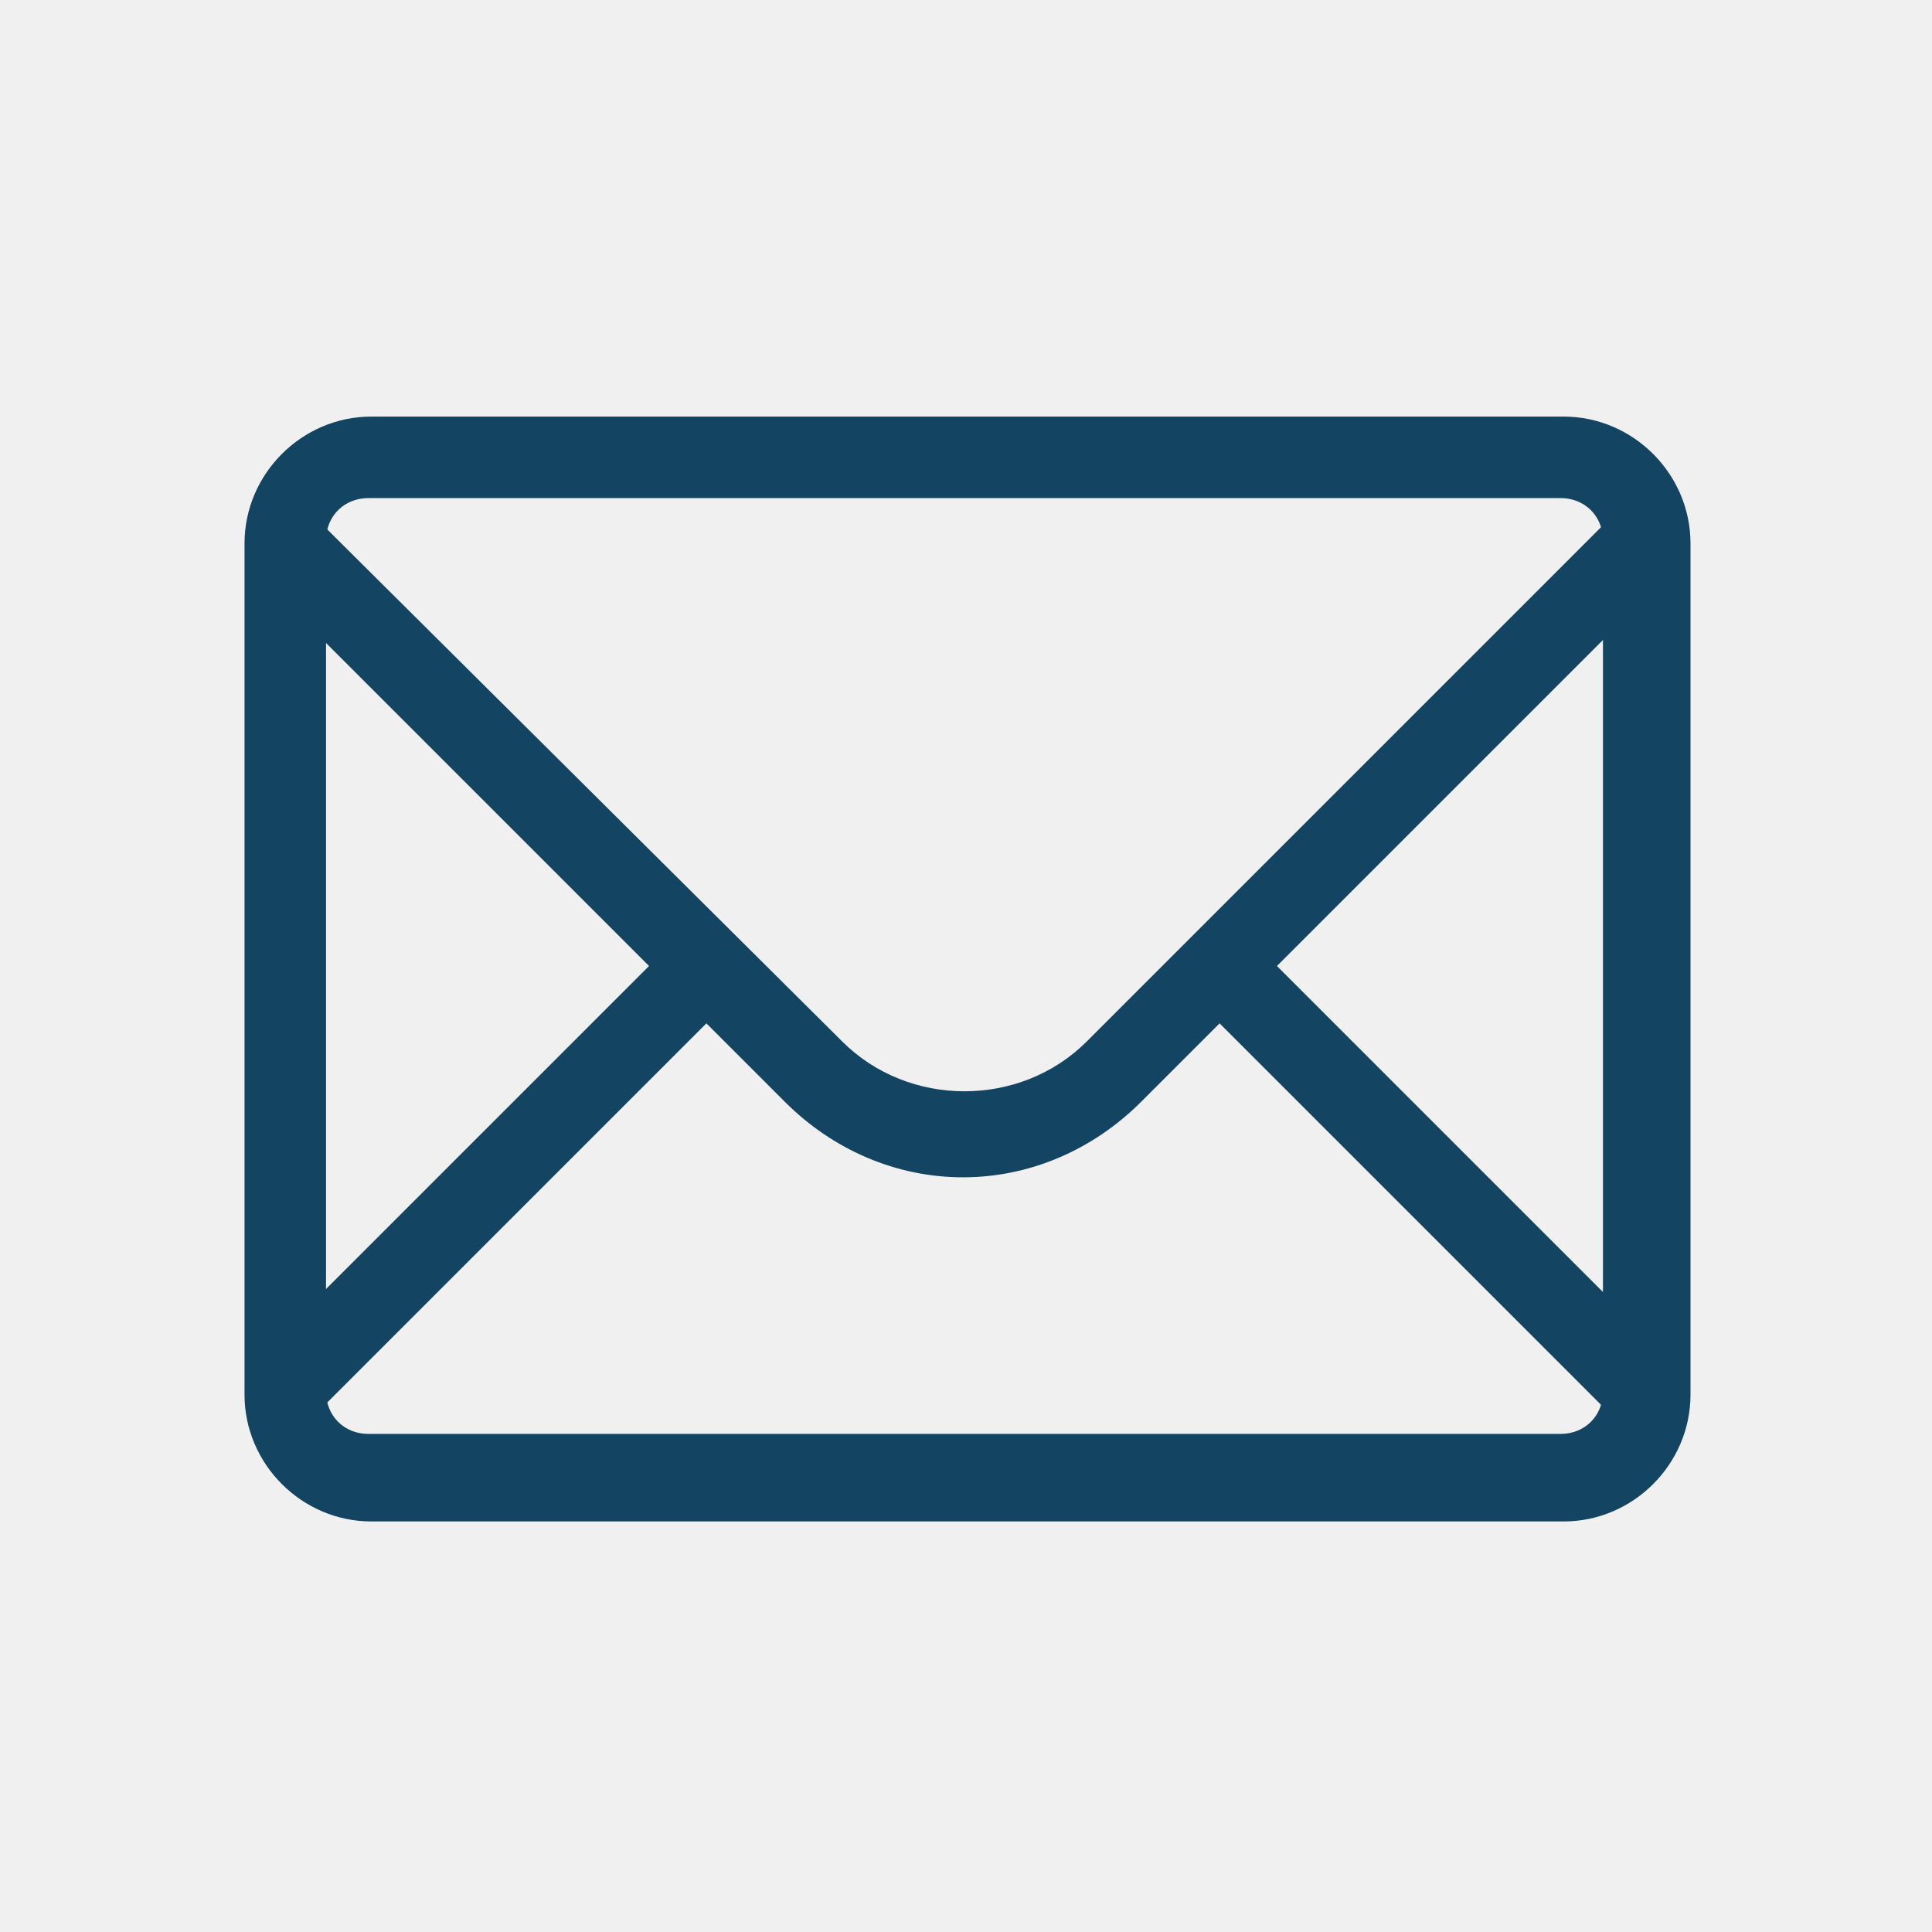
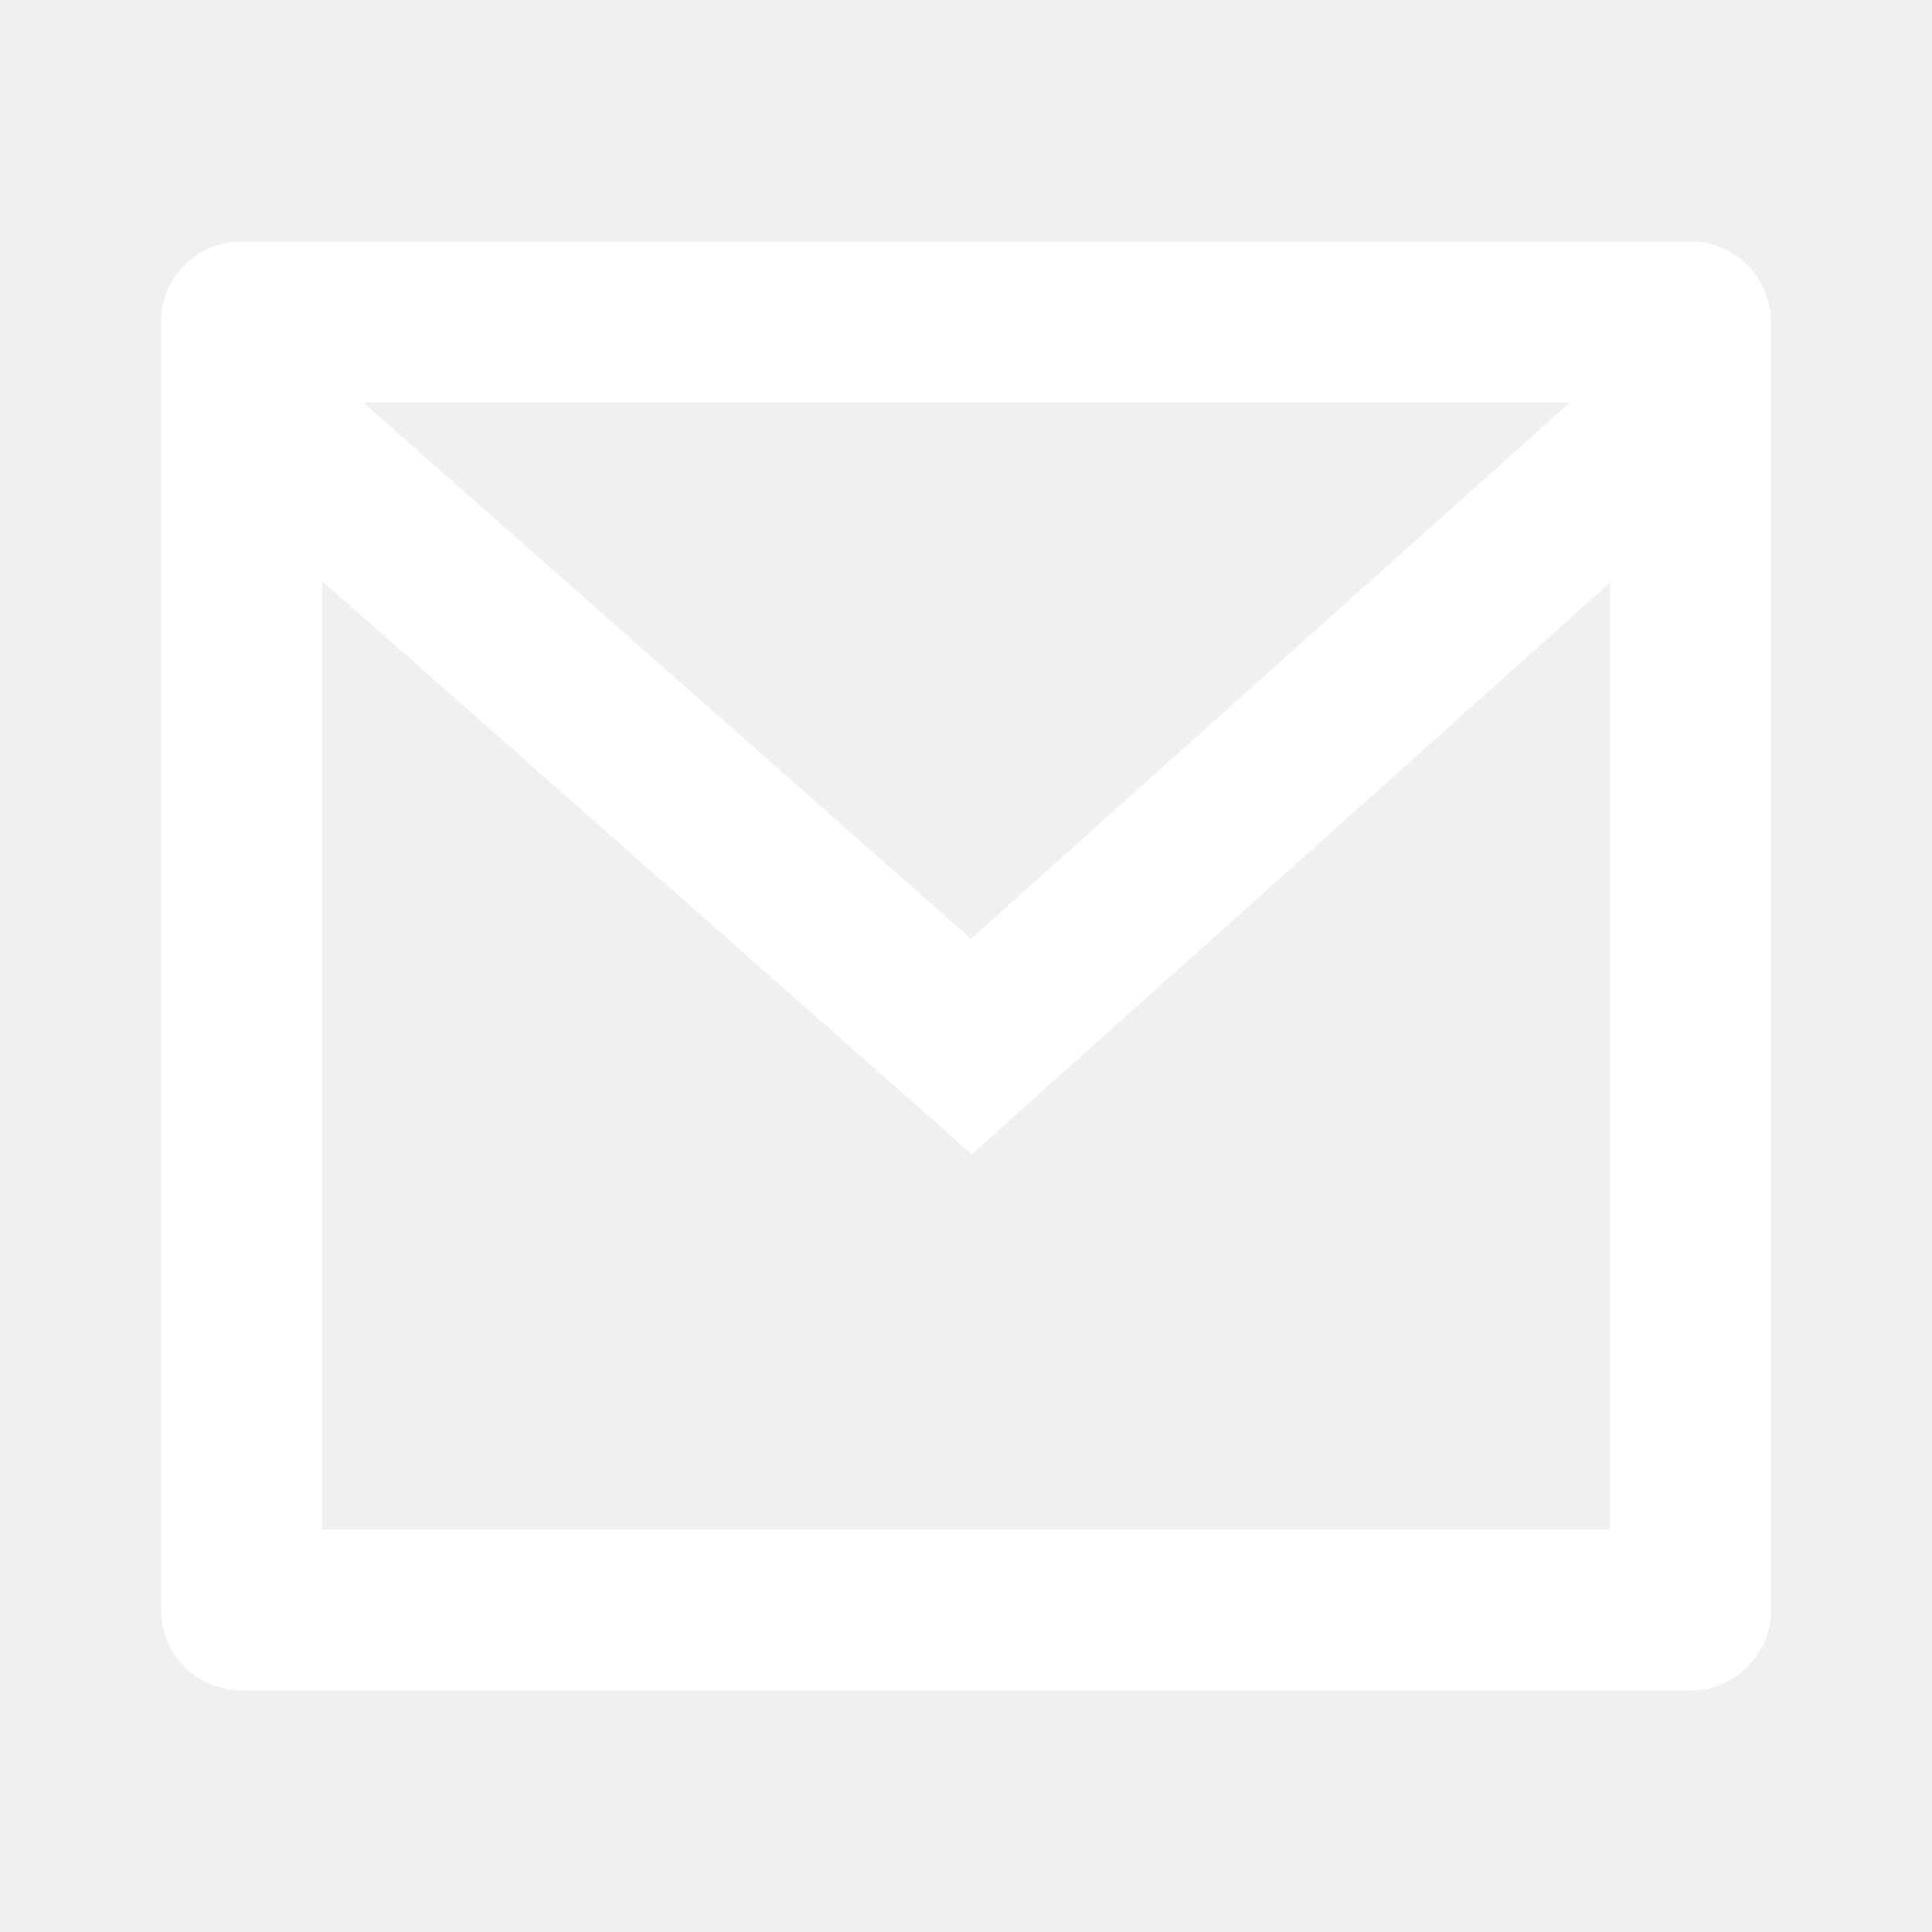
- <svg xmlns="http://www.w3.org/2000/svg" viewBox="0 0 64 64" id="email">
-   <g fill="#134563">
-     <path d="m55.5 18.8-1.9-1.9L36 34.5c-2.2 2.2-5.9 2.2-8.1 0L10.3 17l-1.9 1.9L21.5 32 8.4 45.1l1.9 1.9 13.1-13.1 2.6 2.6c1.6 1.6 3.7 2.5 5.9 2.5s4.3-.9 5.9-2.5l2.6-2.6L53.5 47l1.9-1.9L42.3 32l13.2-13.2" />
-     <path d="M51.8 50.4H12.3c-2.3 0-4.2-1.9-4.2-4.2V18c0-2.3 1.9-4.2 4.2-4.2h39.5c2.3 0 4.2 1.9 4.2 4.2v28.2c0 2.3-1.9 4.2-4.2 4.2zM12.2 16.5c-.8 0-1.4.6-1.4 1.4v28.2c0 .8.6 1.4 1.4 1.4h39.5c.8 0 1.4-.6 1.4-1.4V17.9c0-.8-.6-1.4-1.4-1.4H12.2z" />
+ <svg xmlns="http://www.w3.org/2000/svg" width="24" height="24" viewBox="0 0 24 24" fill="none">
+   <g clip-path="url(#clip0_6_1284)">
+     <path d="M3 3H21C21.265 3 21.52 3.105 21.707 3.293C21.895 3.48 22 3.735 22 4V20C22 20.265 21.895 20.52 21.707 20.707C21.52 20.895 21.265 21 21 21H3C2.735 21 2.48 20.895 2.293 20.707C2.105 20.52 2 20.265 2 20V4C2 3.735 2.105 3.48 2.293 3.293C2.48 3.105 2.735 3 3 3ZM20 7.238L12.072 14.338L4 7.216V19H20V7.238ZM4.511 5L12.061 11.662L19.502 5H4.511Z" fill="white" />
  </g>
+   <defs>
+     <clipPath id="clip0_6_1284">
+       <rect width="24" height="24" fill="white" />
+     </clipPath>
+   </defs>
</svg>
